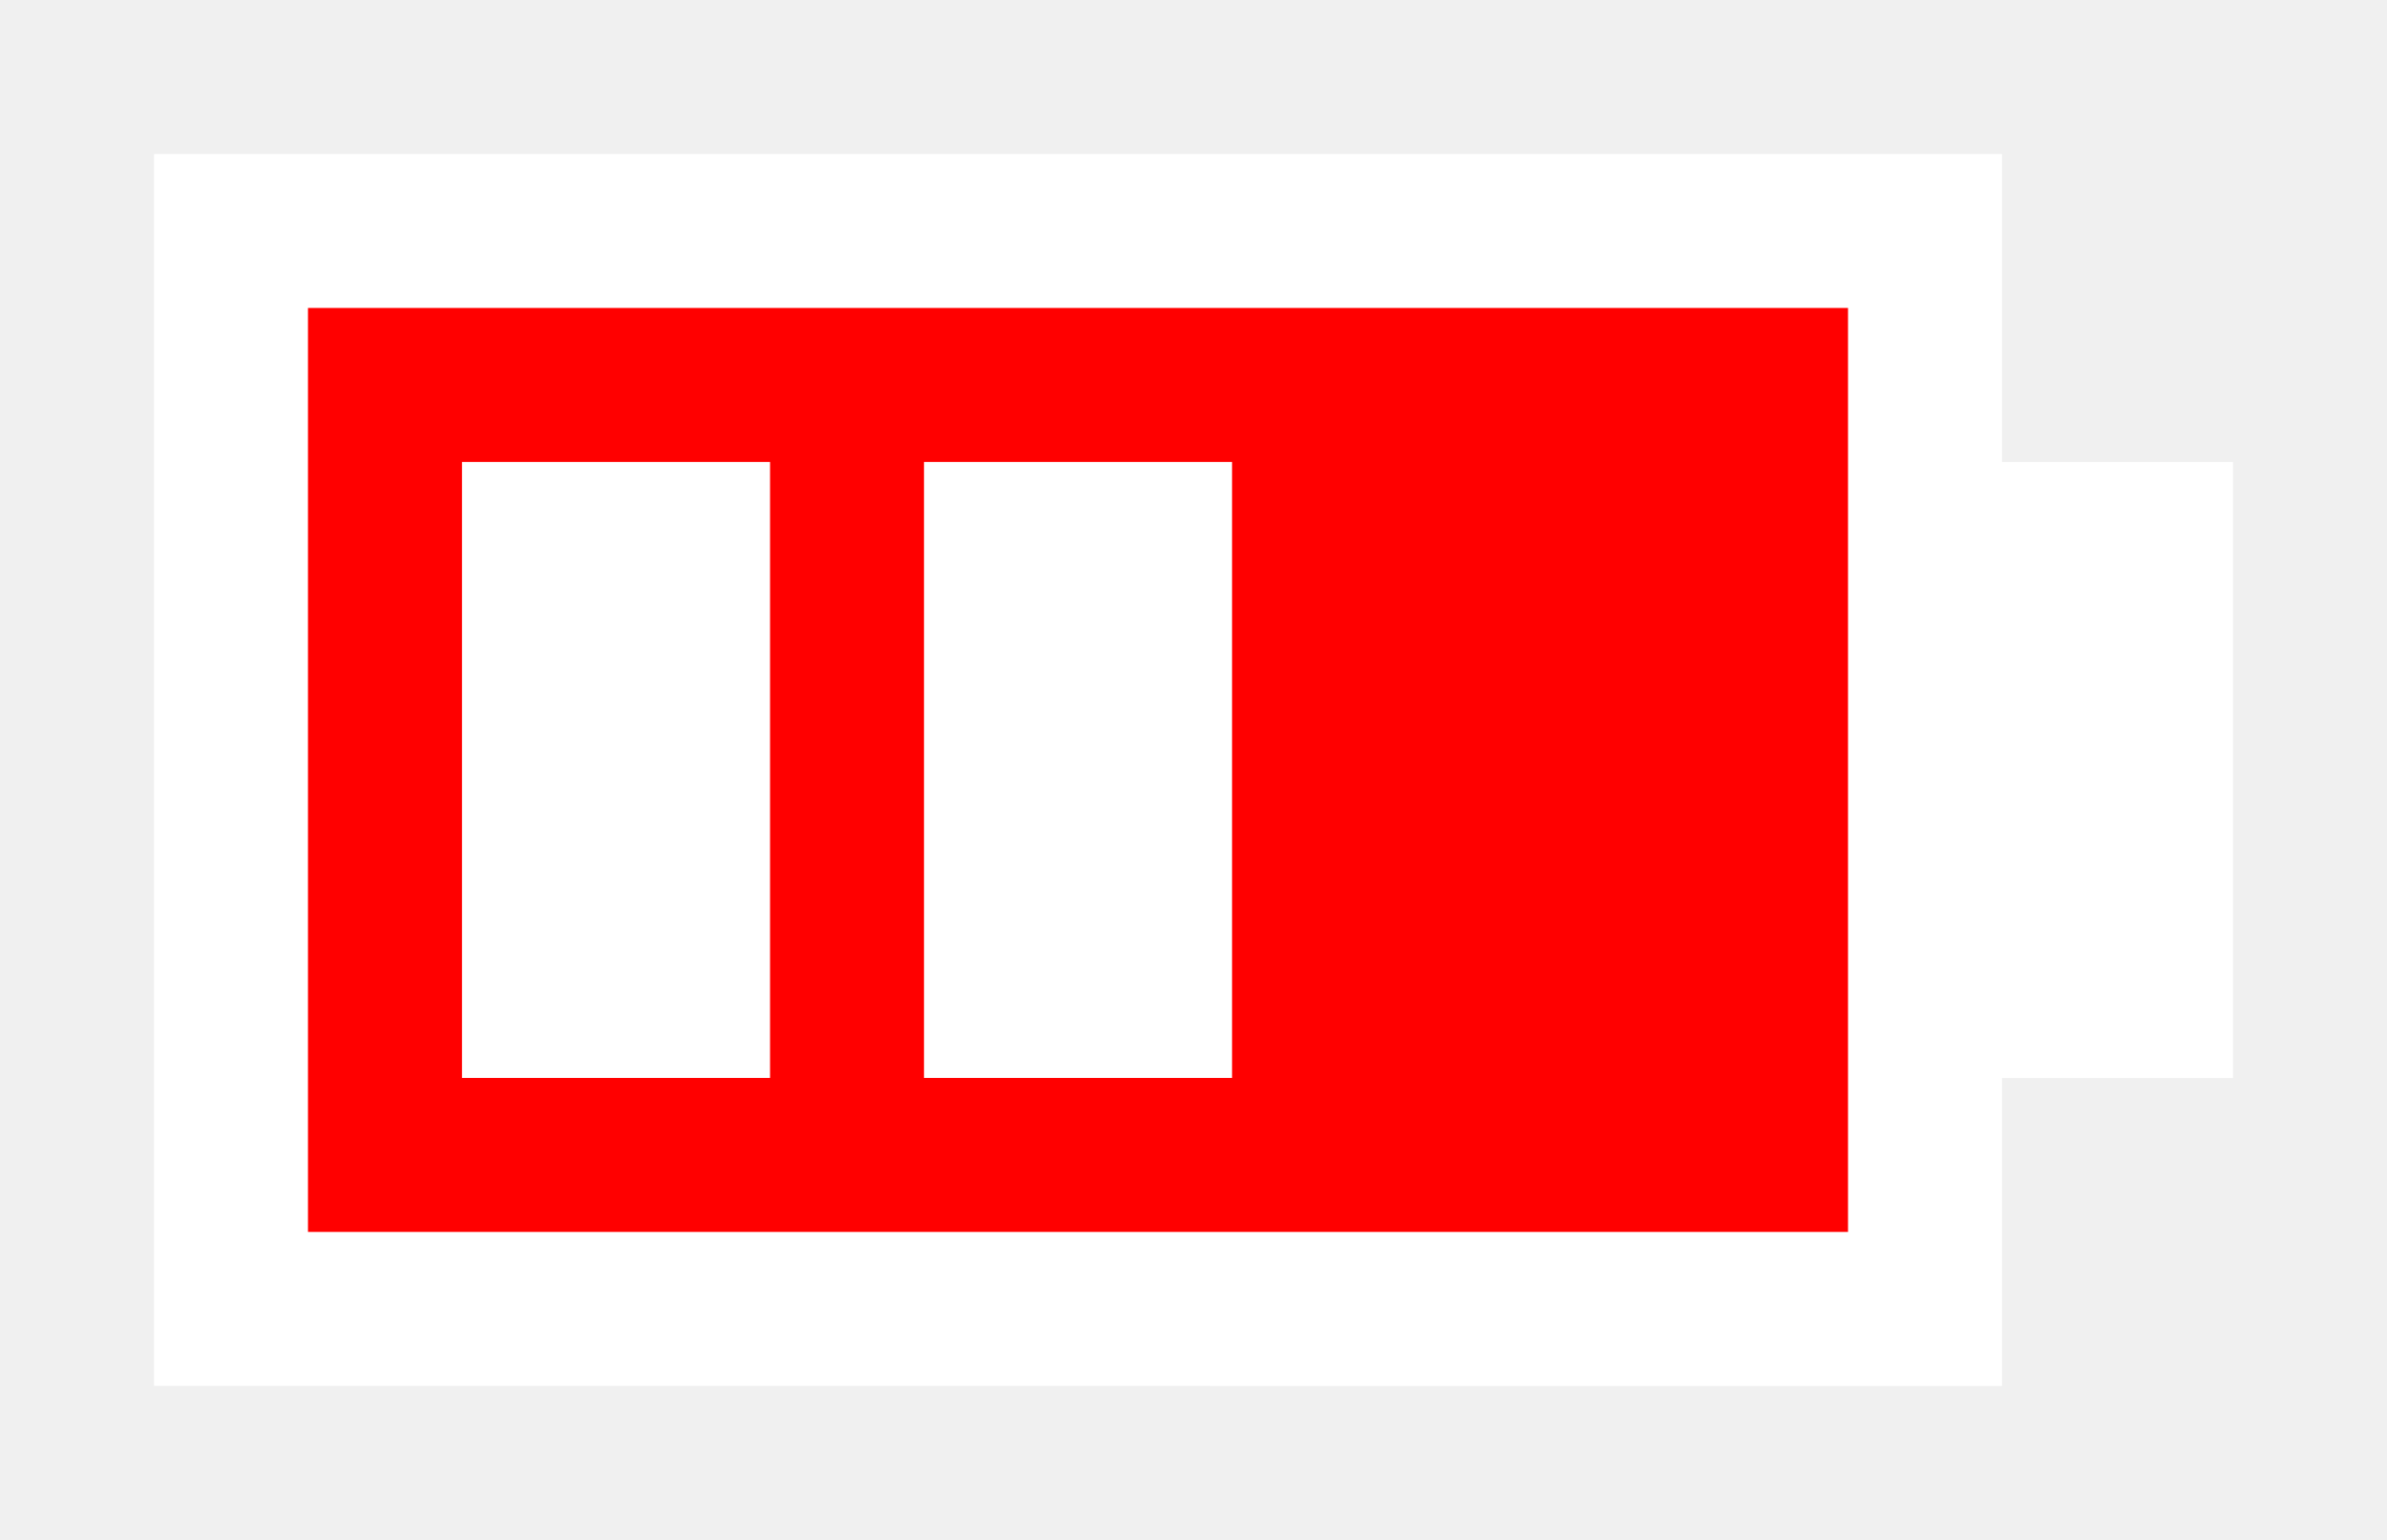
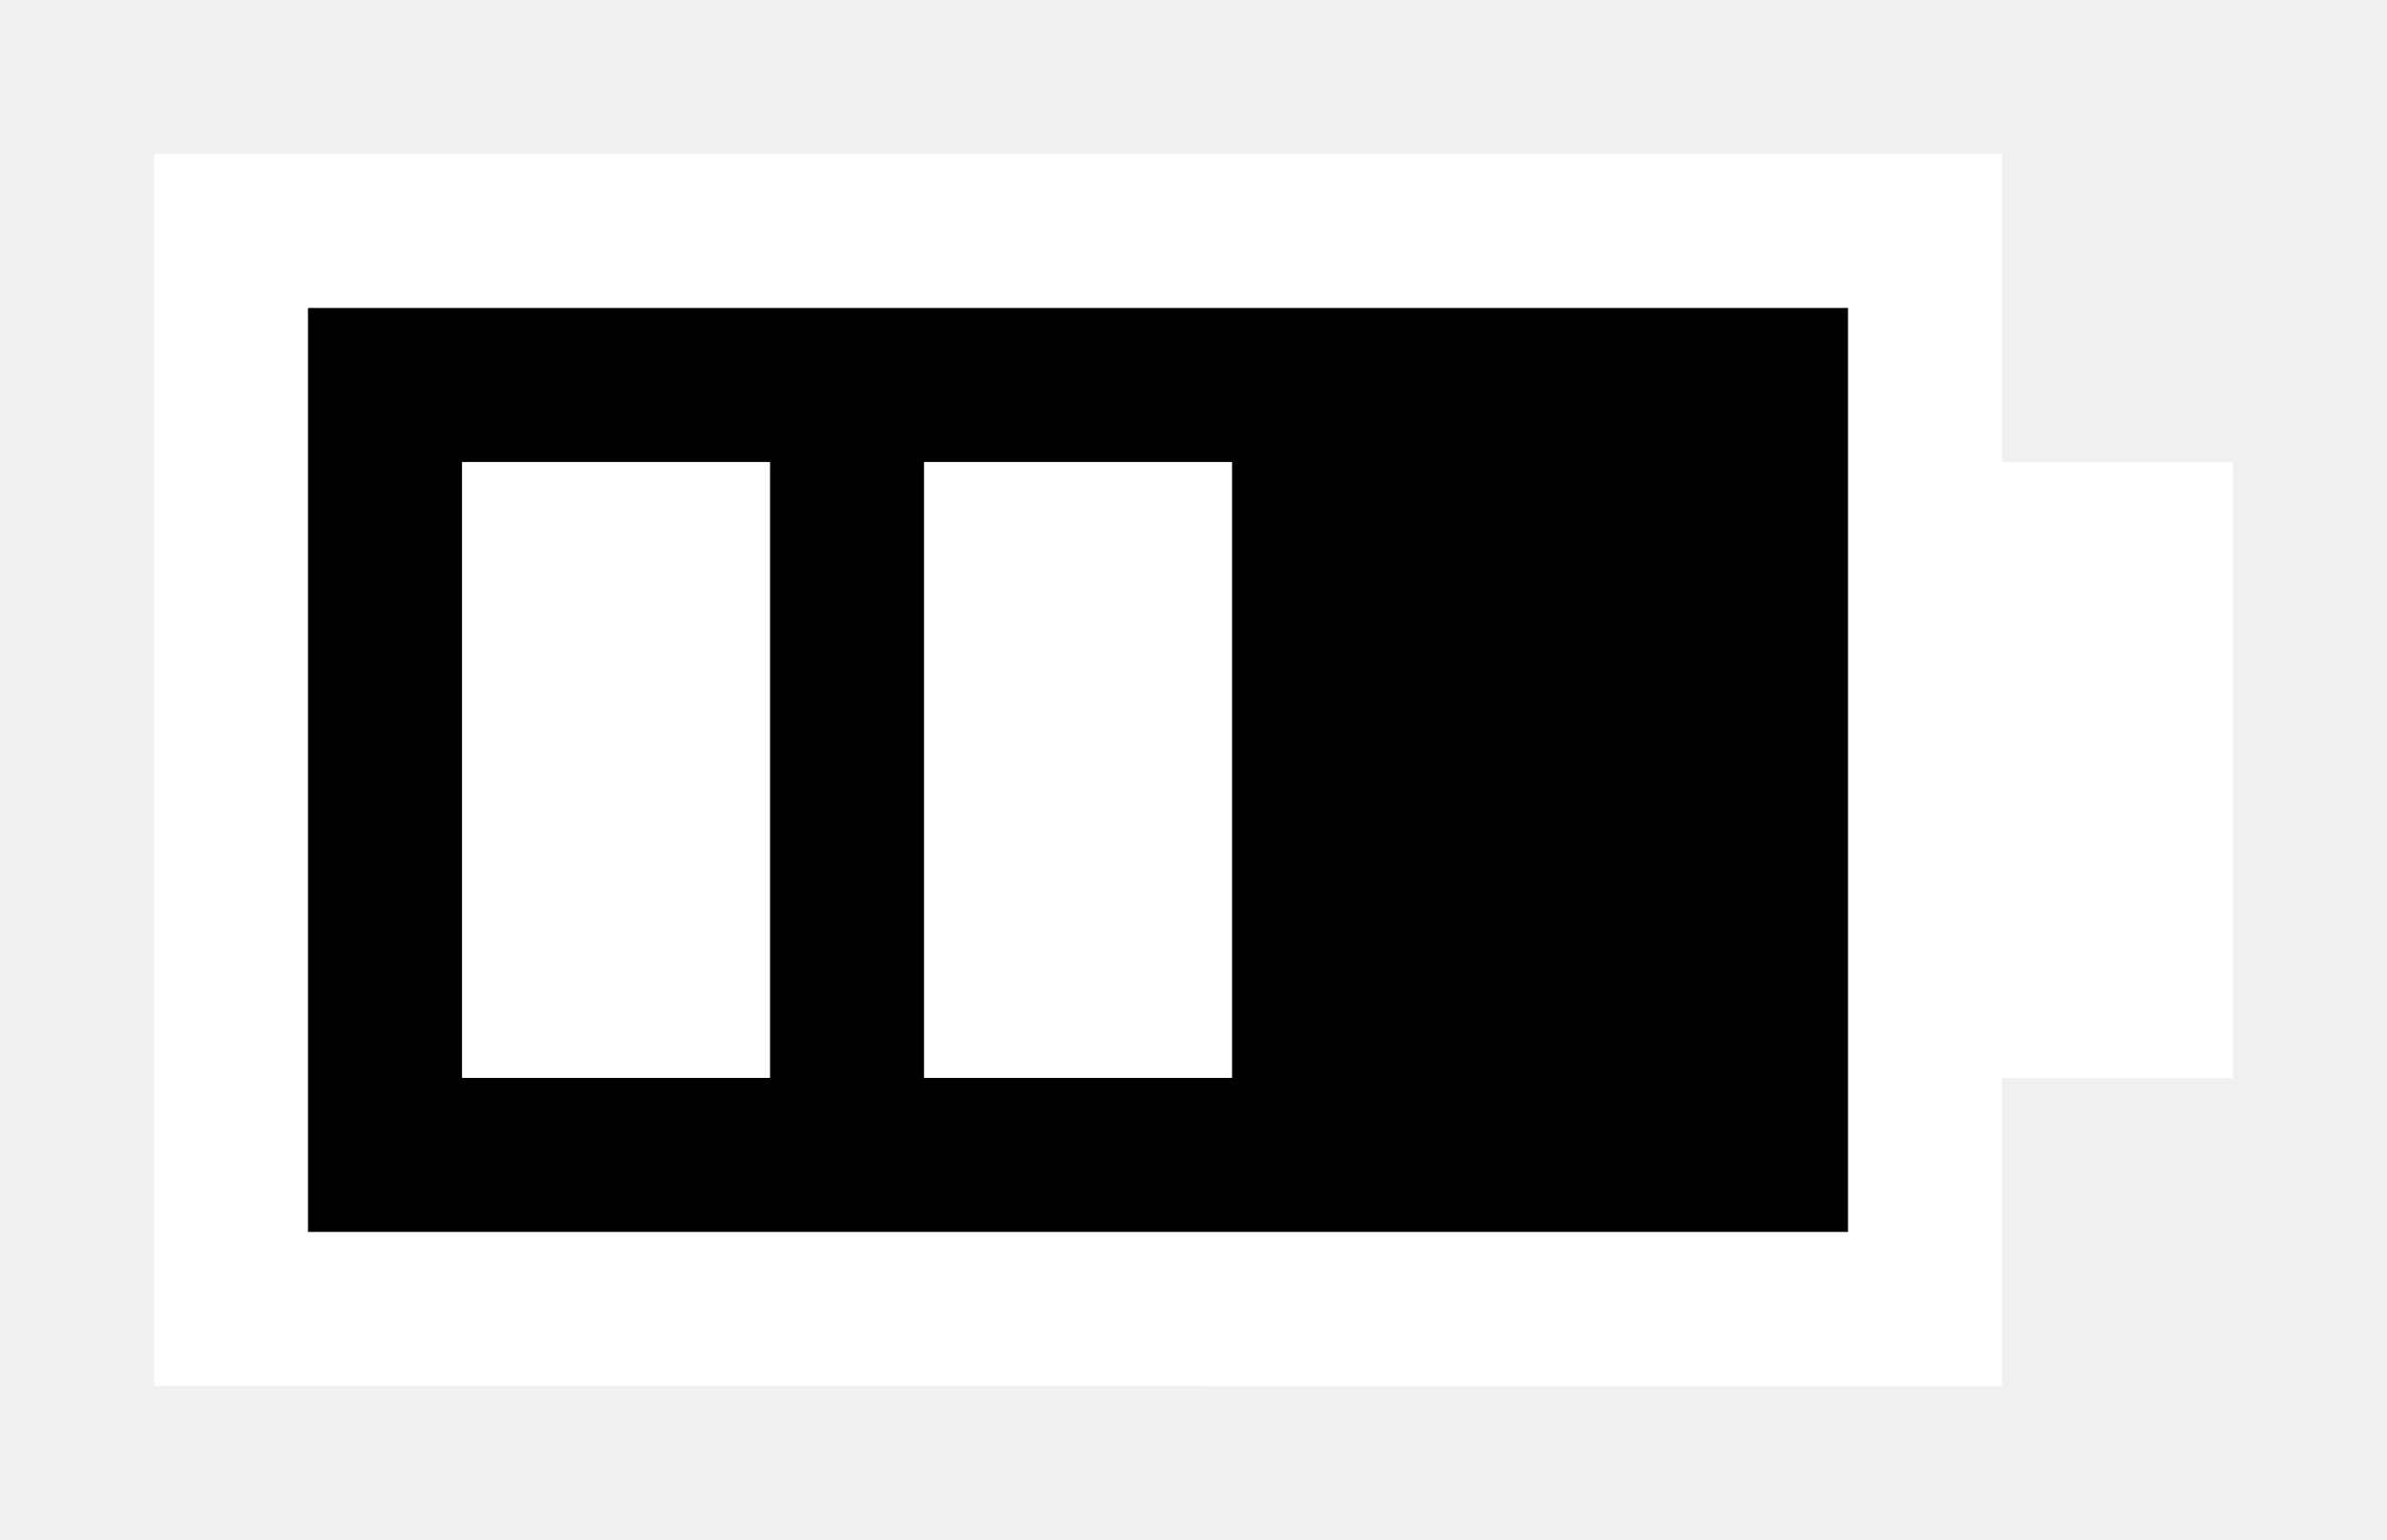
<svg xmlns="http://www.w3.org/2000/svg" version="1.1" id="svg2" width="41.333" height="26.667" viewBox="0 0 41.333 26.667">
  <defs id="defs6" />
  <g id="g28">
    <path style="fill:#ffffff;stroke-width:1.333" d="M 18.667,24 H 2.667 V 13.333 2.667 h 16 16 v 2.667 2.667 h 2 2 v 5.333 5.333 h -2 -2 v 2.667 2.667 z" id="path32" />
-     <path style="fill:#ff0000;stroke-width:1.333" d="M 18.667,21.333 H 5.333 v -8 -8 H 18.667 32 v 8 8 z m -8,-2.667 h 2.667 V 13.333 8 H 10.667 8 v 5.333 5.333 z m 8,0 h 2.667 V 13.333 8 h -2.667 -2.667 v 5.333 5.333 z" id="path30" />
+     <path style="fill:#000000;stroke-width:1.333" d="M 18.667,21.333 H 5.333 v -8 -8 H 18.667 32 v 8 8 z m -8,-2.667 h 2.667 V 13.333 8 H 10.667 8 v 5.333 5.333 z m 8,0 h 2.667 V 13.333 8 h -2.667 -2.667 v 5.333 5.333 z" id="path30" />
  </g>
</svg>
